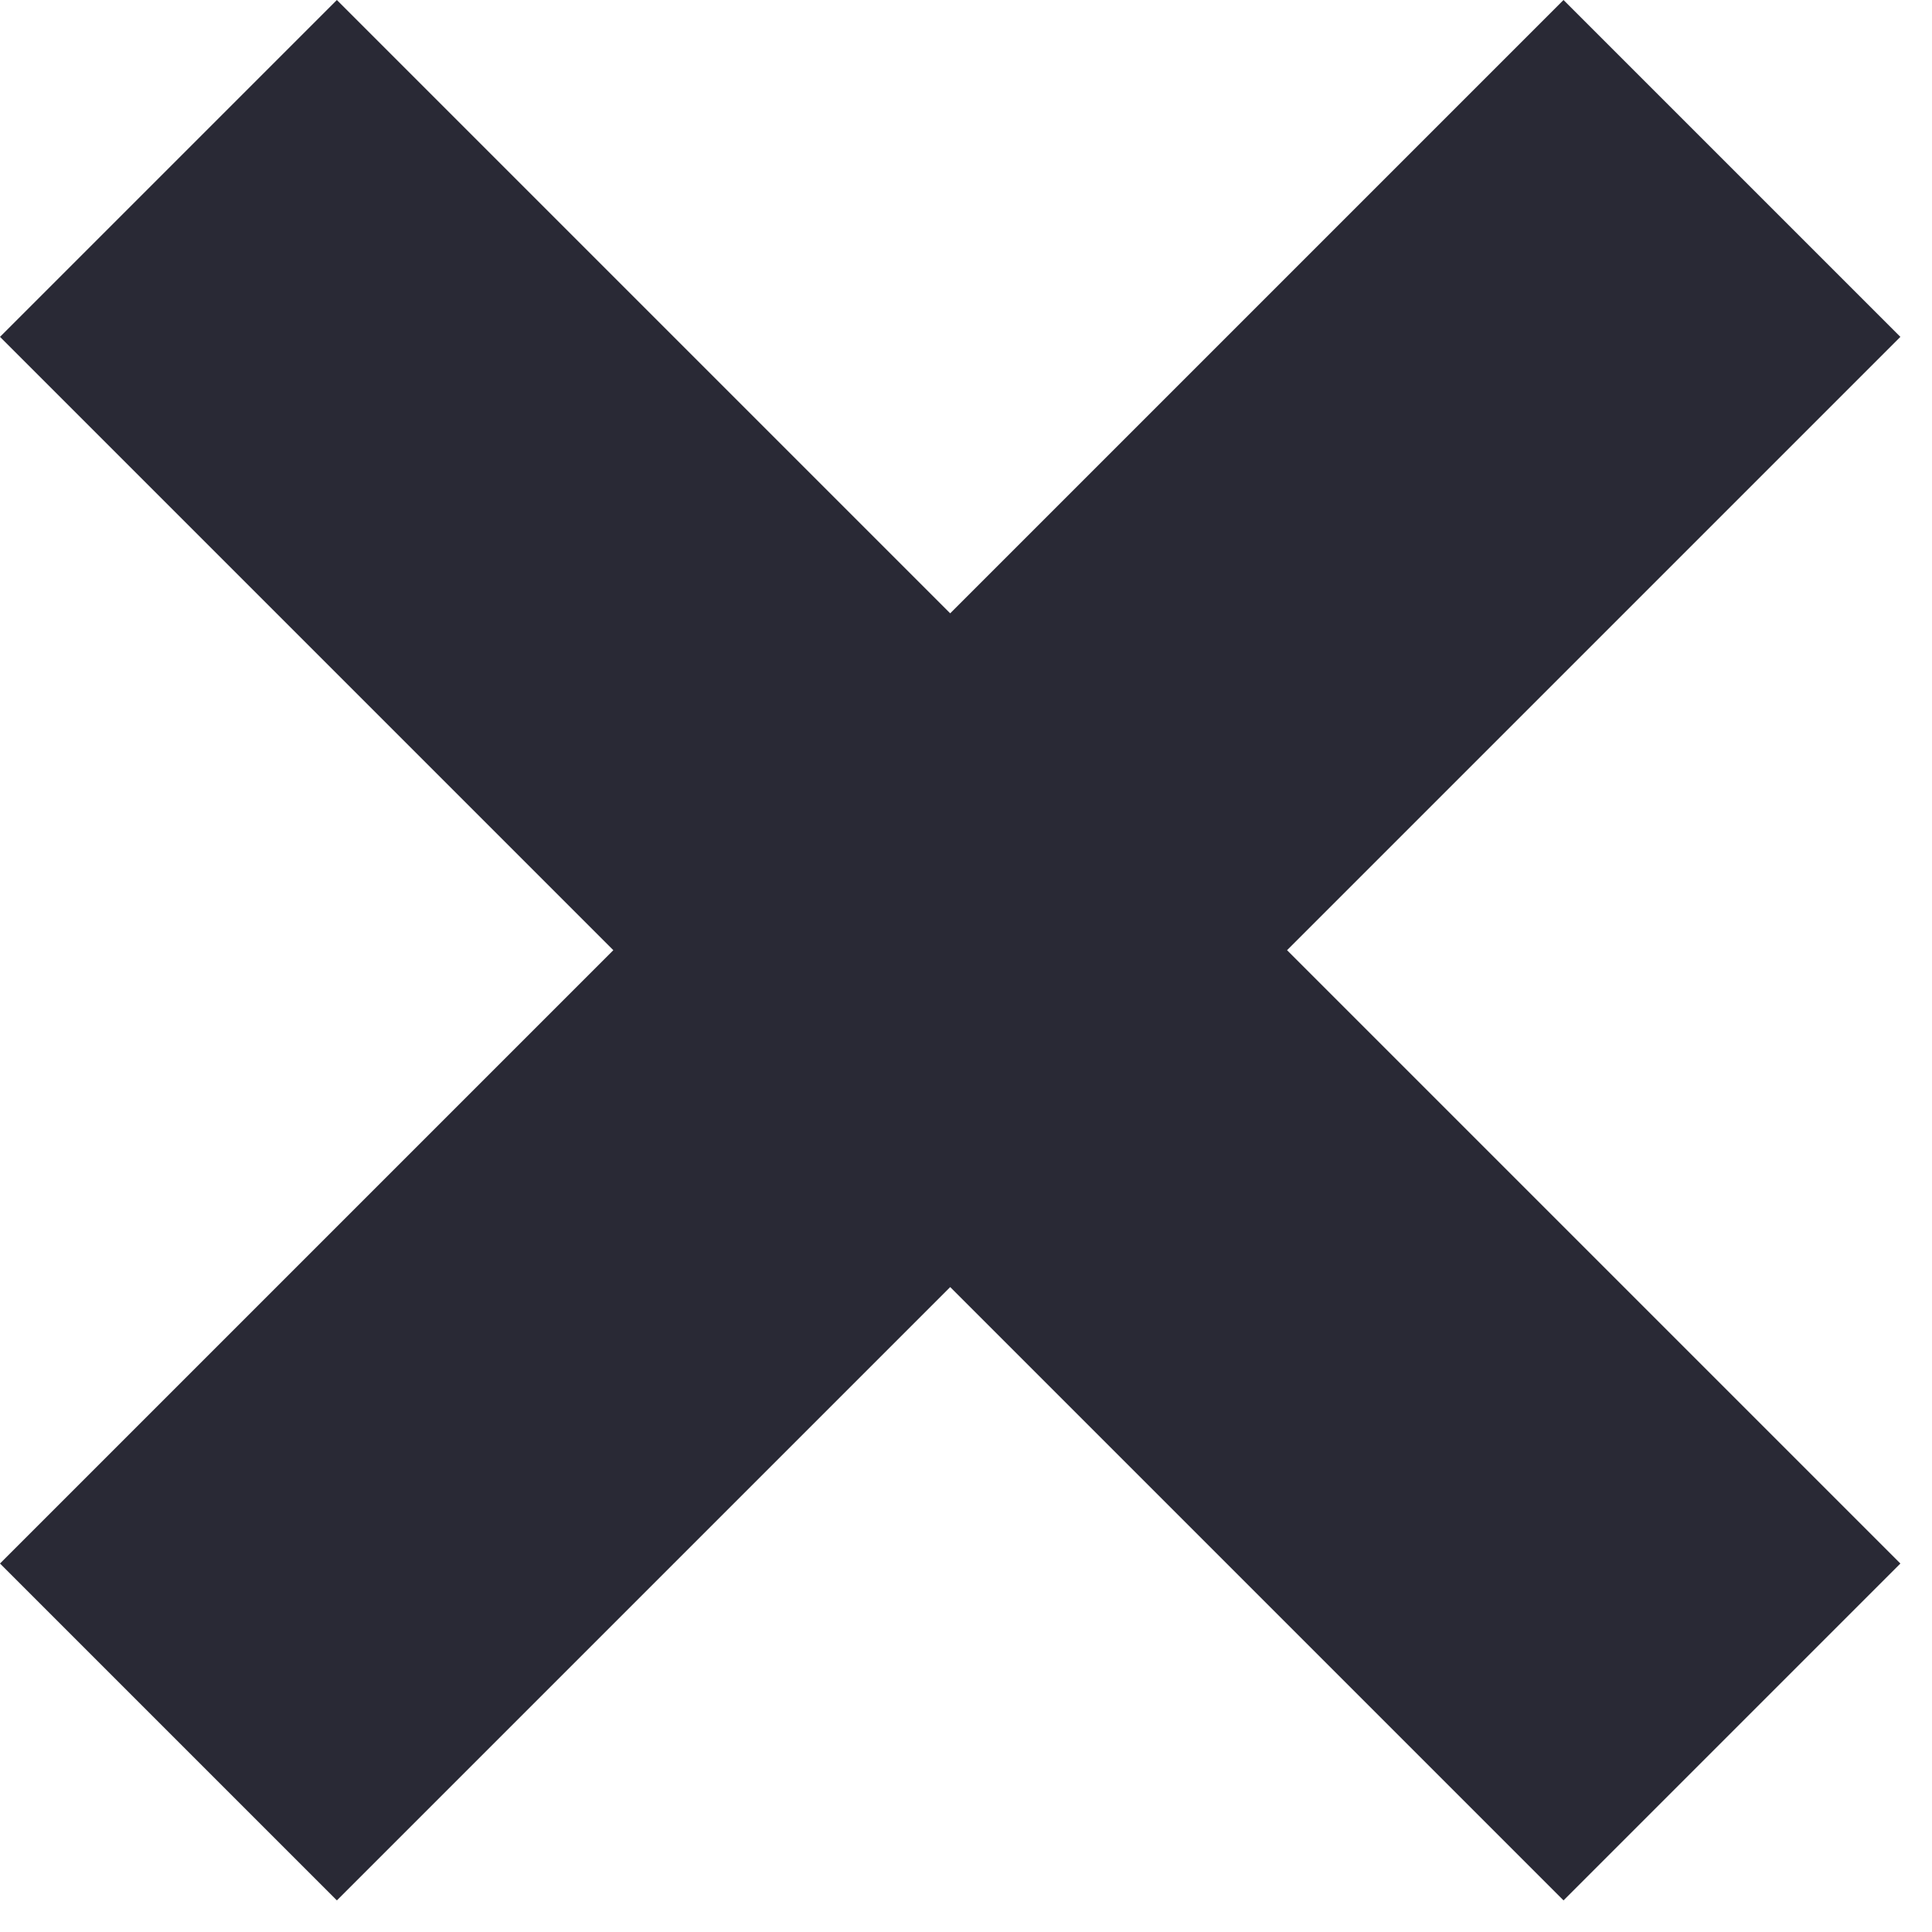
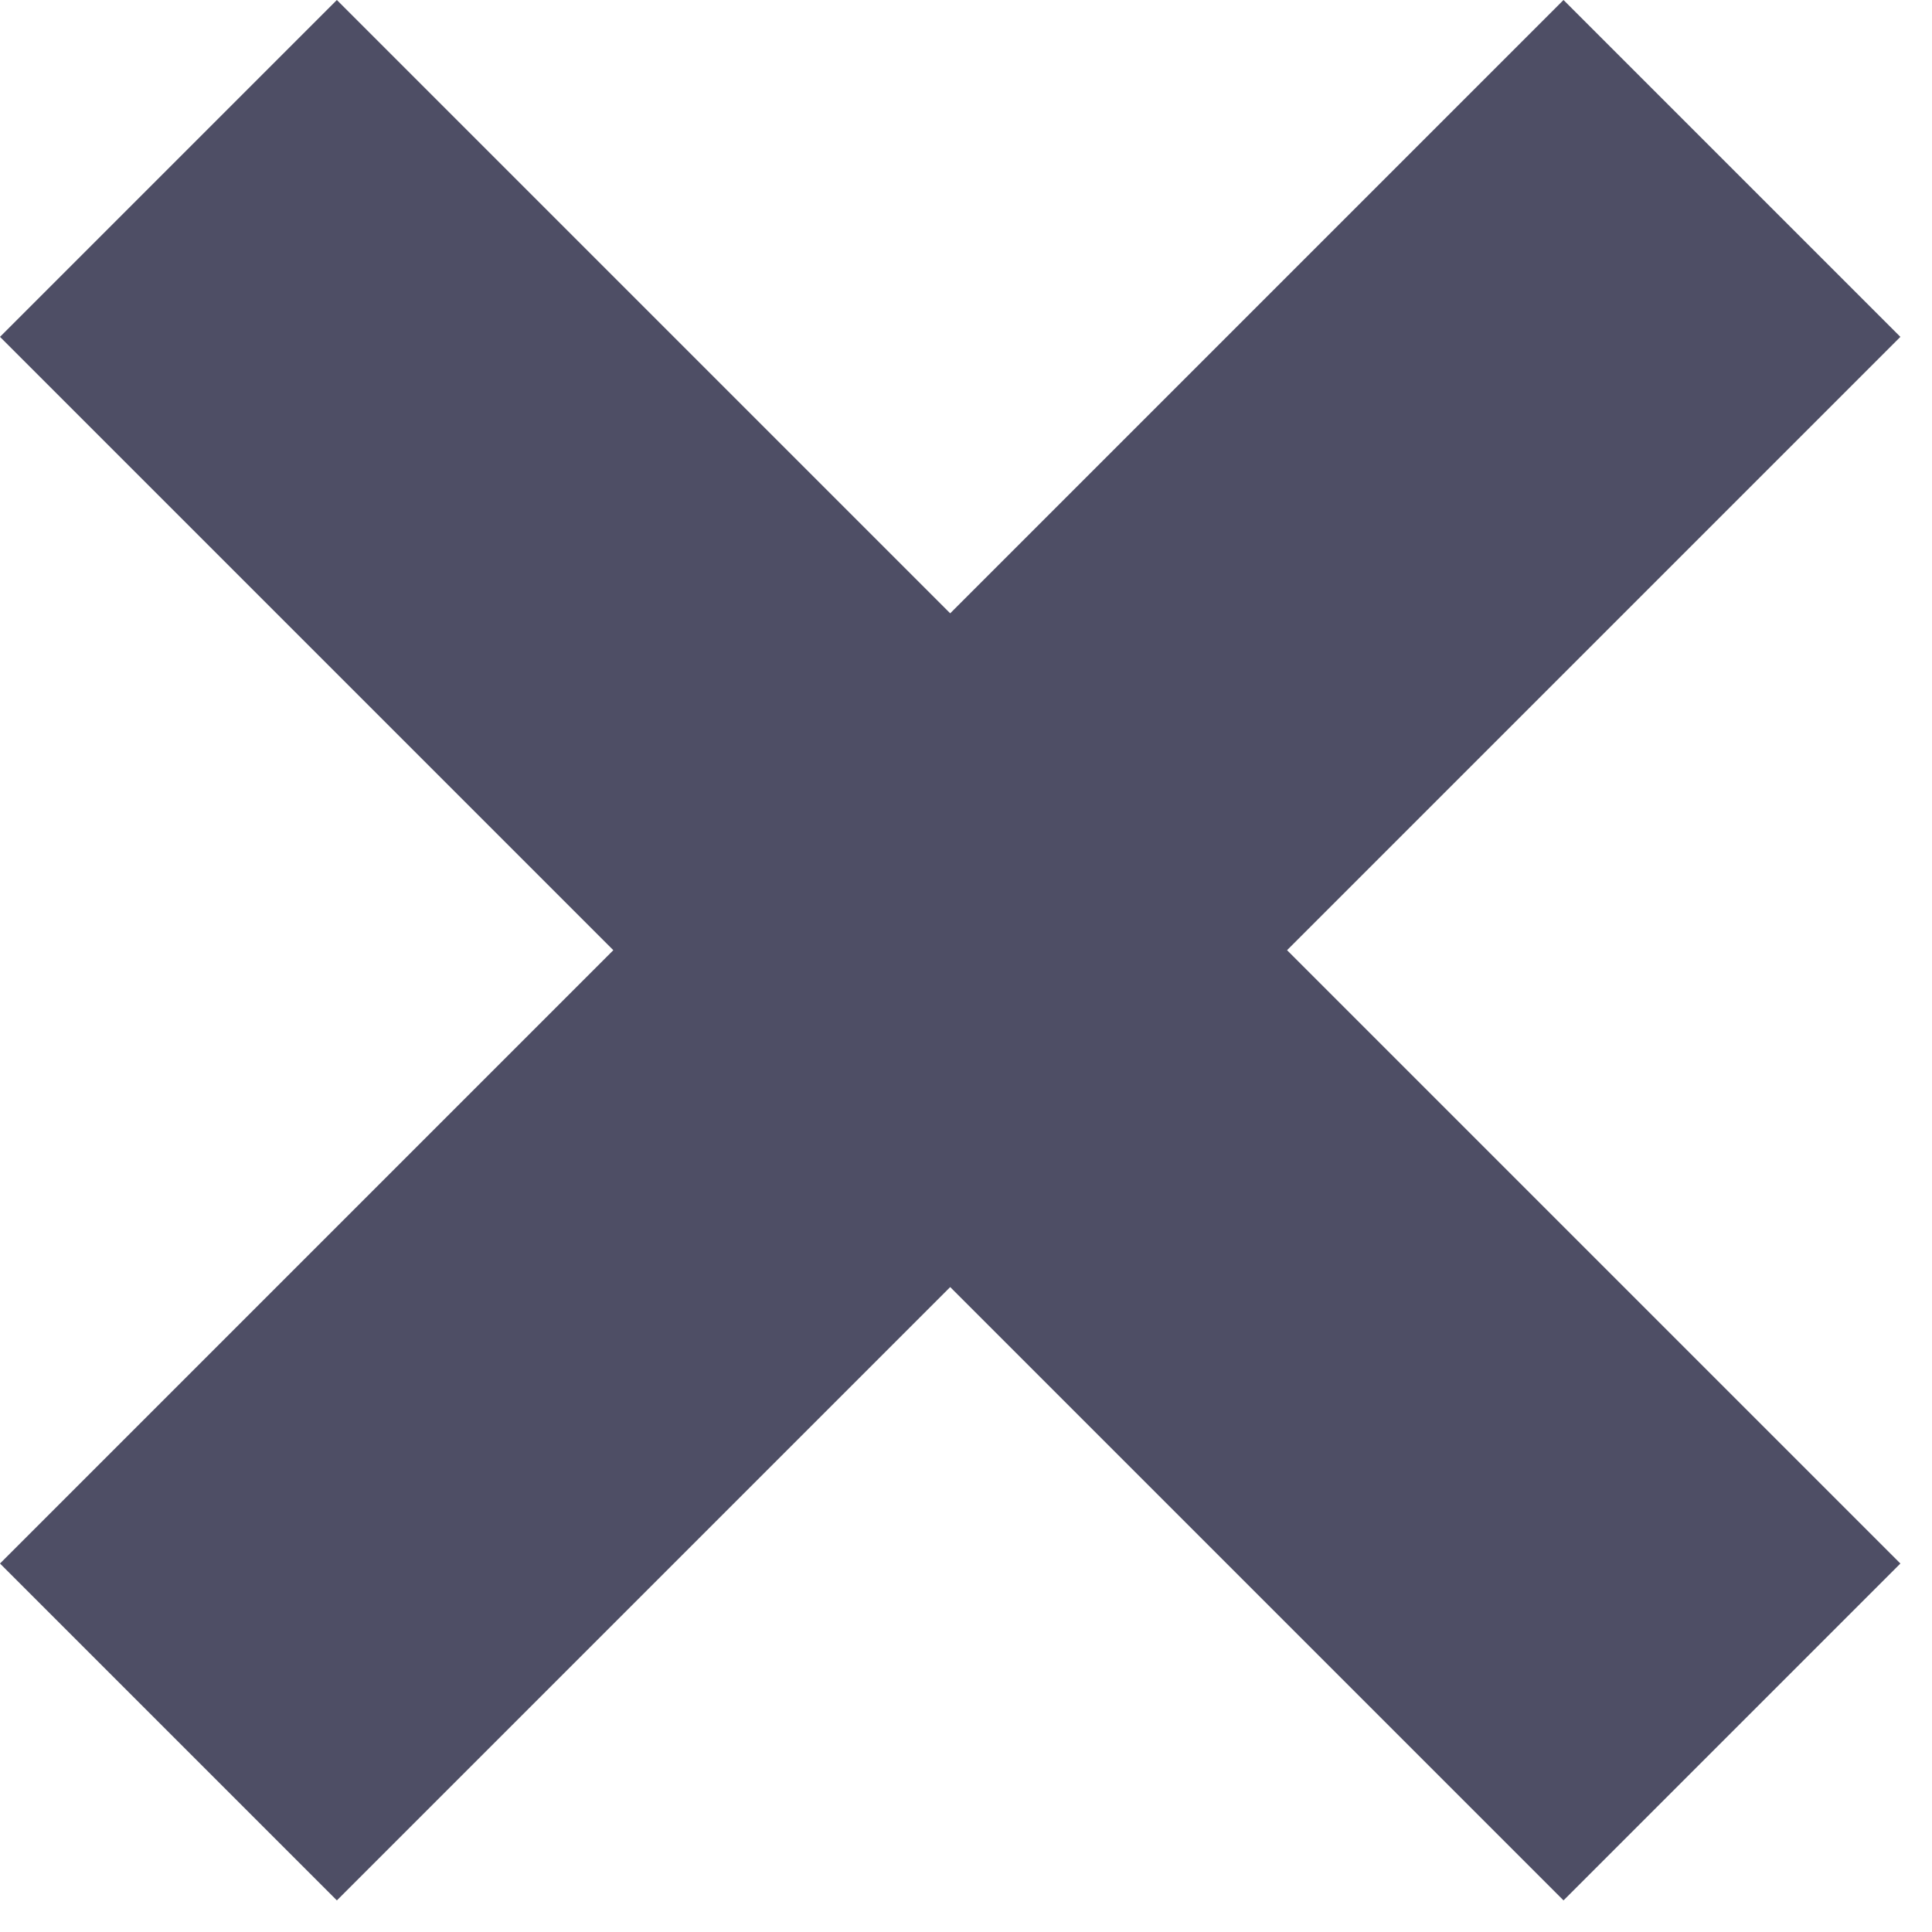
<svg xmlns="http://www.w3.org/2000/svg" width="100%" height="100%" viewBox="0 0 11 11" version="1.1" xml:space="preserve" style="fill-rule:evenodd;clip-rule:evenodd;stroke-linejoin:round;stroke-miterlimit:2;">
  <g transform="matrix(1,0,0,1,-129.847,-374.339)">
-     <path d="M135.257,377.831L131.765,374.339L129.847,376.257L133.339,379.749L129.847,383.241L131.765,385.159L135.257,381.667L138.749,385.159L140.667,383.241L137.175,379.749L140.667,376.257L138.749,374.339L135.257,377.831Z" style="fill:rgb(41,41,53);" />
+     <path d="M135.257,377.831L131.765,374.339L129.847,376.257L133.339,379.749L129.847,383.241L131.765,385.159L135.257,381.667L138.749,385.159L140.667,383.241L137.175,379.749L140.667,376.257L138.749,374.339L135.257,377.831Z" style="fill:hsl(240, 13%, 35%);" />
  </g>
</svg>
